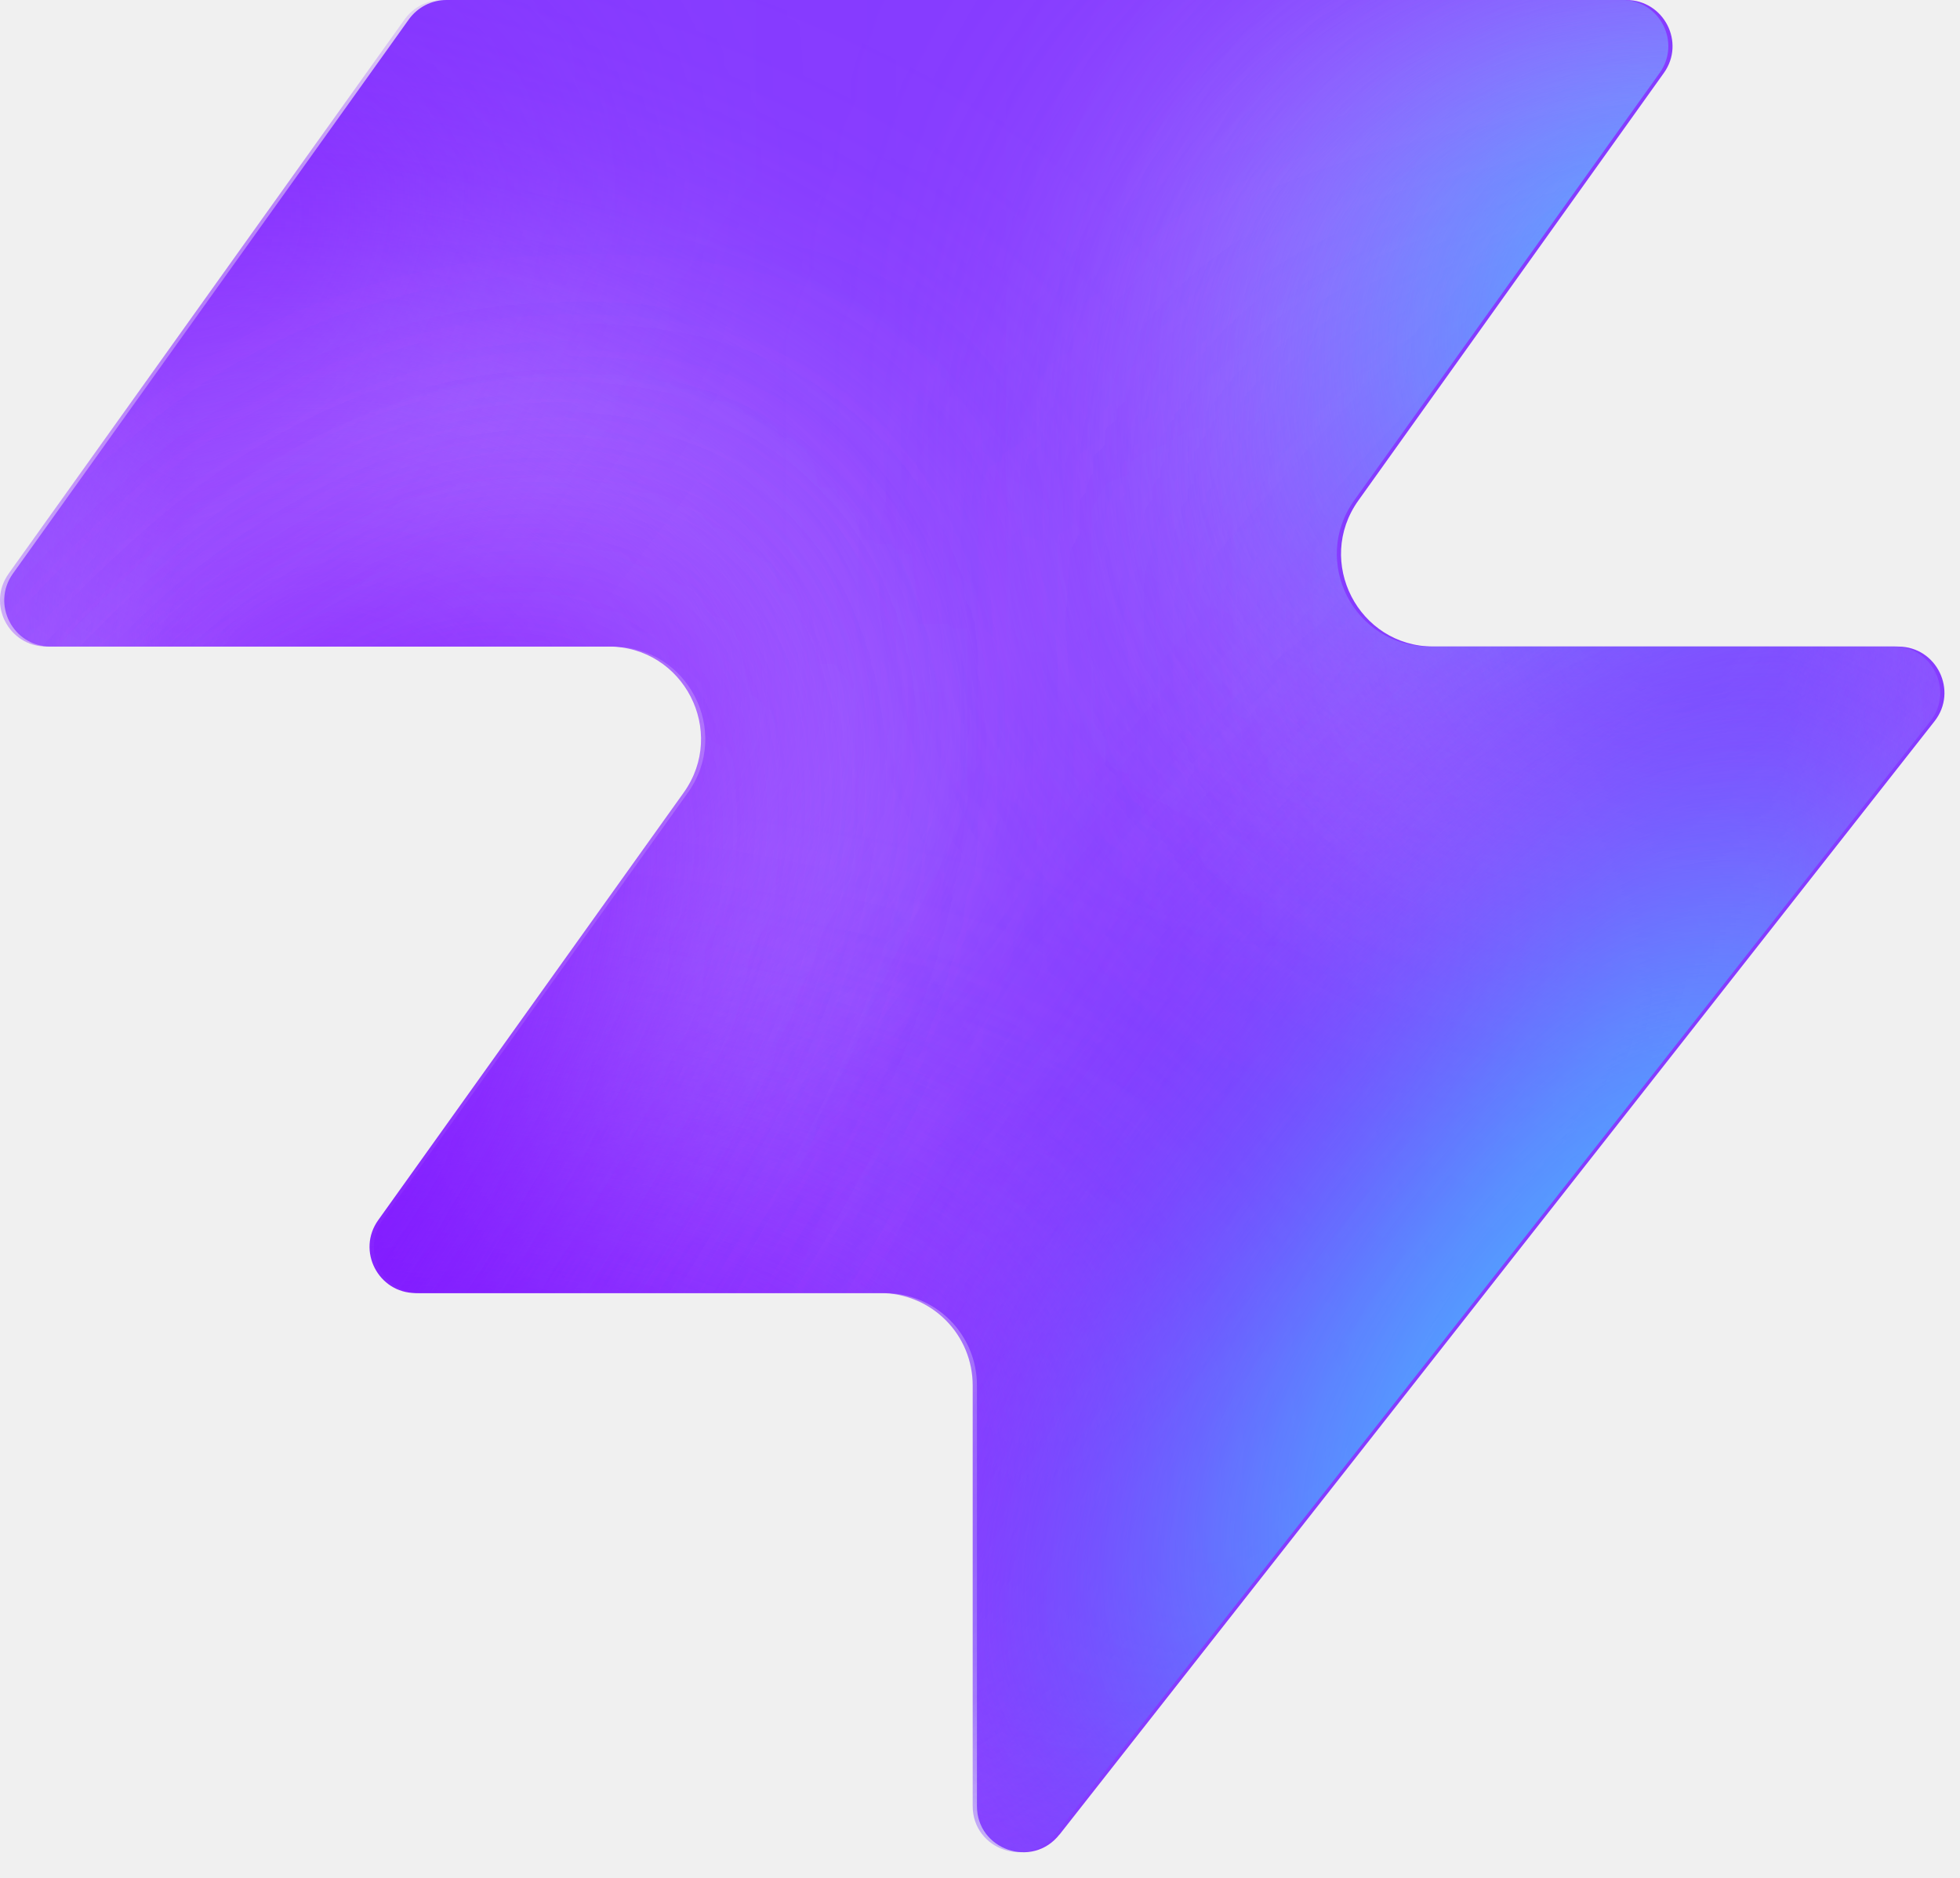
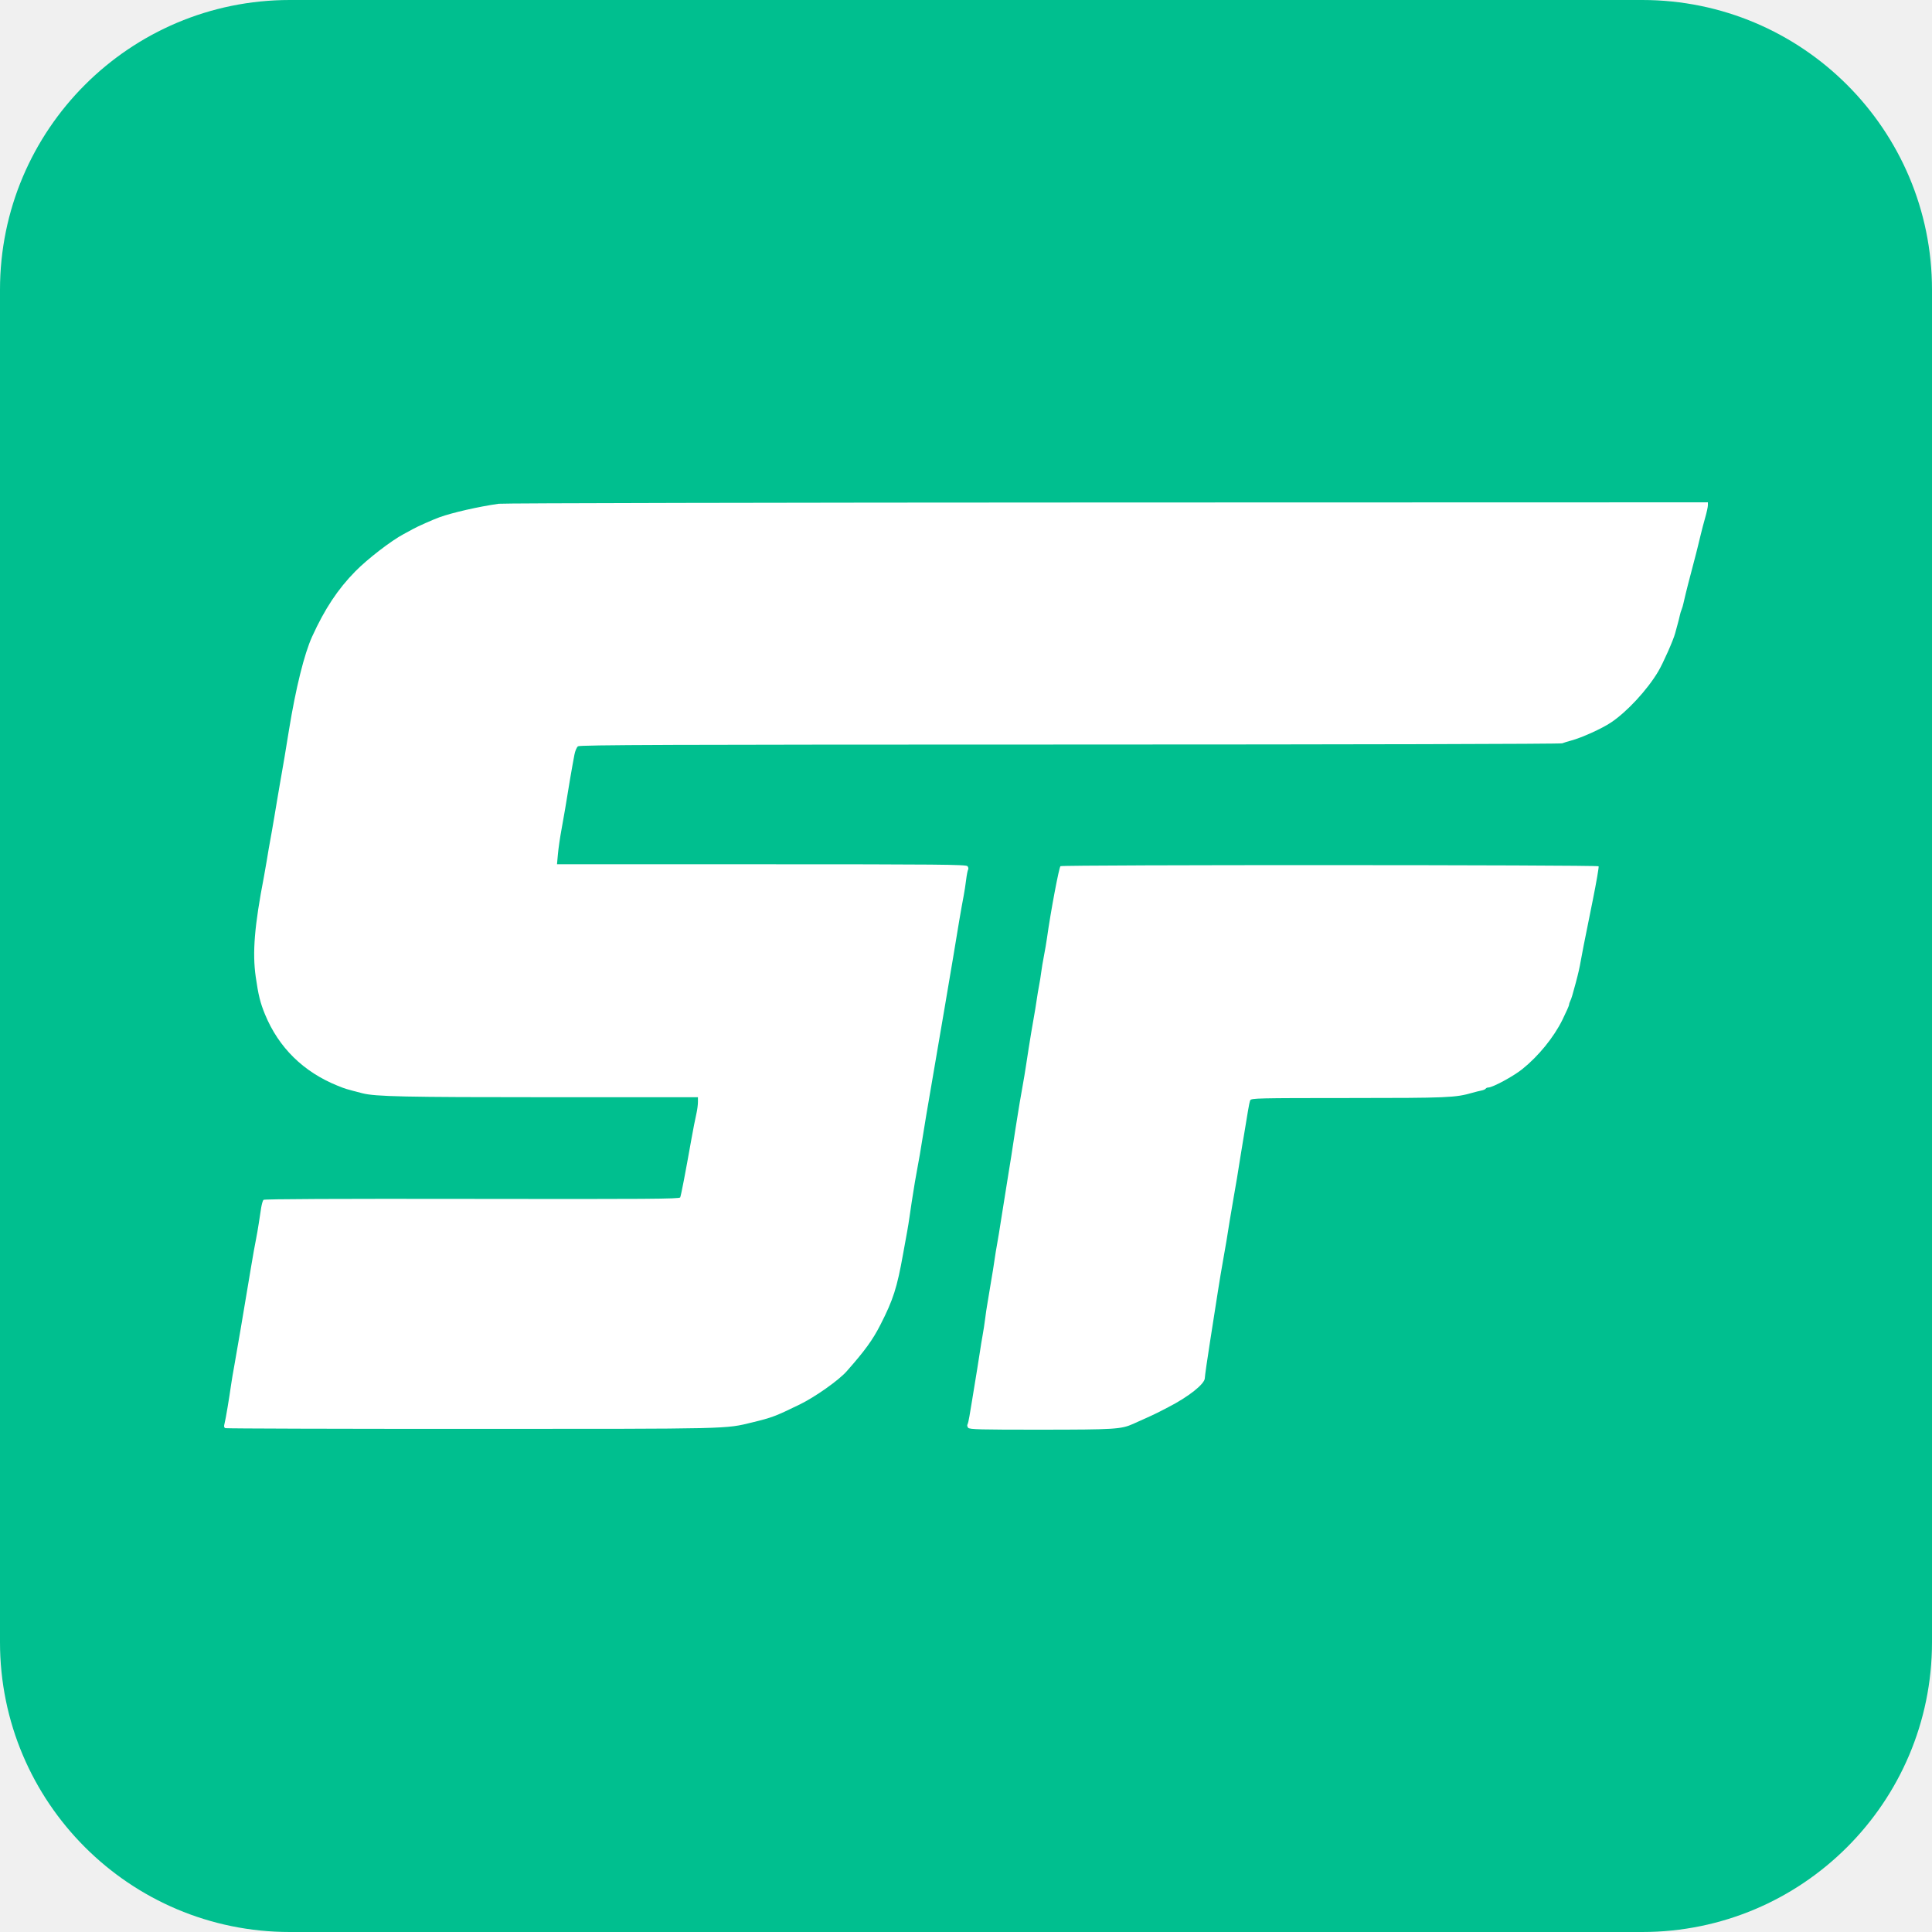
- <svg xmlns="http://www.w3.org/2000/svg" width="48" height="46" fill="none" viewBox="0 0 48 46">
-   <path fill="#863bff" d="M25.946 44.938c-.664.845-2.021.375-2.021-.698V33.937a2.26 2.26 0 0 0-2.262-2.262H10.287c-.92 0-1.456-1.04-.92-1.788l7.48-10.471c1.07-1.497 0-3.578-1.842-3.578H1.237c-.92 0-1.456-1.04-.92-1.788L10.013.474c.214-.297.556-.474.92-.474h28.894c.92 0 1.456 1.04.92 1.788l-7.48 10.471c-1.07 1.498 0 3.579 1.842 3.579h11.377c.943 0 1.473 1.088.89 1.83L25.947 44.94z" style="fill:#863bff;fill:color(display-p3 .525 .23 1);fill-opacity:1" />
-   <mask id="a" width="48" height="46" x="0" y="0" maskUnits="userSpaceOnUse" style="mask-type:alpha">
-     <path fill="#000" d="M25.842 44.938c-.664.844-2.021.375-2.021-.698V33.937a2.26 2.26 0 0 0-2.262-2.262H10.183c-.92 0-1.456-1.04-.92-1.788l7.48-10.471c1.07-1.498 0-3.579-1.842-3.579H1.133c-.92 0-1.456-1.04-.92-1.787L9.91.473c.214-.297.556-.474.92-.474h28.894c.92 0 1.456 1.04.92 1.788l-7.48 10.471c-1.07 1.498 0 3.578 1.842 3.578h11.377c.943 0 1.473 1.088.89 1.832L25.843 44.94z" style="fill:#000;fill-opacity:1" />
-   </mask>
-   <g mask="url(#a)">
-     <g filter="url(#b)">
-       <ellipse cx="5.508" cy="14.704" fill="#ede6ff" rx="5.508" ry="14.704" style="fill:#ede6ff;fill:color(display-p3 .927 .903 1);fill-opacity:1" transform="matrix(.00324 1 1 -.00324 -4.47 31.516)" />
-     </g>
-     <g filter="url(#c)">
-       <ellipse cx="10.399" cy="29.851" fill="#ede6ff" rx="10.399" ry="29.851" style="fill:#ede6ff;fill:color(display-p3 .927 .903 1);fill-opacity:1" transform="matrix(.00324 1 1 -.00324 -39.328 7.883)" />
-     </g>
-     <g filter="url(#d)">
-       <ellipse cx="5.508" cy="30.487" fill="#7e14ff" rx="5.508" ry="30.487" style="fill:#7e14ff;fill:color(display-p3 .492 .077 1);fill-opacity:1" transform="rotate(89.814 -25.913 -14.639)scale(1 -1)" />
-     </g>
-     <g filter="url(#e)">
-       <ellipse cx="5.508" cy="30.599" fill="#7e14ff" rx="5.508" ry="30.599" style="fill:#7e14ff;fill:color(display-p3 .492 .077 1);fill-opacity:1" transform="rotate(89.814 -32.644 -3.334)scale(1 -1)" />
-     </g>
-     <g filter="url(#f)">
-       <ellipse cx="5.508" cy="30.599" fill="#7e14ff" rx="5.508" ry="30.599" style="fill:#7e14ff;fill:color(display-p3 .492 .077 1);fill-opacity:1" transform="matrix(.00324 1 1 -.00324 -34.34 30.47)" />
-     </g>
-     <g filter="url(#g)">
-       <ellipse cx="14.072" cy="22.078" fill="#ede6ff" rx="14.072" ry="22.078" style="fill:#ede6ff;fill:color(display-p3 .927 .903 1);fill-opacity:1" transform="rotate(93.35 24.506 48.493)scale(-1 1)" />
-     </g>
-     <g filter="url(#h)">
-       <ellipse cx="3.47" cy="21.501" fill="#7e14ff" rx="3.47" ry="21.501" style="fill:#7e14ff;fill:color(display-p3 .492 .077 1);fill-opacity:1" transform="rotate(89.009 28.708 47.59)scale(-1 1)" />
-     </g>
-     <g filter="url(#i)">
-       <ellipse cx="3.47" cy="21.501" fill="#7e14ff" rx="3.47" ry="21.501" style="fill:#7e14ff;fill:color(display-p3 .492 .077 1);fill-opacity:1" transform="rotate(89.009 28.708 47.59)scale(-1 1)" />
-     </g>
-     <g filter="url(#j)">
-       <ellipse cx=".387" cy="8.972" fill="#7e14ff" rx="4.407" ry="29.108" style="fill:#7e14ff;fill:color(display-p3 .492 .077 1);fill-opacity:1" transform="rotate(39.51 .387 8.972)" />
-     </g>
-     <g filter="url(#k)">
-       <ellipse cx="47.523" cy="-6.092" fill="#7e14ff" rx="4.407" ry="29.108" style="fill:#7e14ff;fill:color(display-p3 .492 .077 1);fill-opacity:1" transform="rotate(37.892 47.523 -6.092)" />
-     </g>
-     <g filter="url(#l)">
-       <ellipse cx="41.412" cy="6.333" fill="#47bfff" rx="5.971" ry="9.665" style="fill:#47bfff;fill:color(display-p3 .28 .748 1);fill-opacity:1" transform="rotate(37.892 41.412 6.333)" />
-     </g>
-     <g filter="url(#m)">
-       <ellipse cx="-1.879" cy="38.332" fill="#7e14ff" rx="4.407" ry="29.108" style="fill:#7e14ff;fill:color(display-p3 .492 .077 1);fill-opacity:1" transform="rotate(37.892 -1.88 38.332)" />
-     </g>
-     <g filter="url(#n)">
-       <ellipse cx="-1.879" cy="38.332" fill="#7e14ff" rx="4.407" ry="29.108" style="fill:#7e14ff;fill:color(display-p3 .492 .077 1);fill-opacity:1" transform="rotate(37.892 -1.88 38.332)" />
-     </g>
-     <g filter="url(#o)">
-       <ellipse cx="35.651" cy="29.907" fill="#7e14ff" rx="4.407" ry="29.108" style="fill:#7e14ff;fill:color(display-p3 .492 .077 1);fill-opacity:1" transform="rotate(37.892 35.651 29.907)" />
-     </g>
-     <g filter="url(#p)">
-       <ellipse cx="38.418" cy="32.4" fill="#47bfff" rx="5.971" ry="15.297" style="fill:#47bfff;fill:color(display-p3 .28 .748 1);fill-opacity:1" transform="rotate(37.892 38.418 32.4)" />
-     </g>
-   </g>
-   <defs>
-     <filter id="b" width="60.045" height="41.654" x="-19.77" y="16.149" color-interpolation-filters="sRGB" filterUnits="userSpaceOnUse">
-       <feFlood flood-opacity="0" result="BackgroundImageFix" />
-       <feBlend in="SourceGraphic" in2="BackgroundImageFix" result="shape" />
-       <feGaussianBlur result="effect1_foregroundBlur_2002_17158" stdDeviation="7.659" />
-     </filter>
-     <filter id="c" width="90.34" height="51.437" x="-54.613" y="-7.533" color-interpolation-filters="sRGB" filterUnits="userSpaceOnUse">
-       <feFlood flood-opacity="0" result="BackgroundImageFix" />
-       <feBlend in="SourceGraphic" in2="BackgroundImageFix" result="shape" />
-       <feGaussianBlur result="effect1_foregroundBlur_2002_17158" stdDeviation="7.659" />
-     </filter>
-     <filter id="d" width="79.355" height="29.4" x="-49.64" y="2.03" color-interpolation-filters="sRGB" filterUnits="userSpaceOnUse">
-       <feFlood flood-opacity="0" result="BackgroundImageFix" />
-       <feBlend in="SourceGraphic" in2="BackgroundImageFix" result="shape" />
-       <feGaussianBlur result="effect1_foregroundBlur_2002_17158" stdDeviation="4.596" />
-     </filter>
-     <filter id="e" width="79.579" height="29.4" x="-45.045" y="20.029" color-interpolation-filters="sRGB" filterUnits="userSpaceOnUse">
-       <feFlood flood-opacity="0" result="BackgroundImageFix" />
-       <feBlend in="SourceGraphic" in2="BackgroundImageFix" result="shape" />
-       <feGaussianBlur result="effect1_foregroundBlur_2002_17158" stdDeviation="4.596" />
-     </filter>
-     <filter id="f" width="79.579" height="29.4" x="-43.513" y="21.178" color-interpolation-filters="sRGB" filterUnits="userSpaceOnUse">
-       <feFlood flood-opacity="0" result="BackgroundImageFix" />
-       <feBlend in="SourceGraphic" in2="BackgroundImageFix" result="shape" />
-       <feGaussianBlur result="effect1_foregroundBlur_2002_17158" stdDeviation="4.596" />
-     </filter>
-     <filter id="g" width="74.749" height="58.852" x="15.756" y="-17.901" color-interpolation-filters="sRGB" filterUnits="userSpaceOnUse">
-       <feFlood flood-opacity="0" result="BackgroundImageFix" />
-       <feBlend in="SourceGraphic" in2="BackgroundImageFix" result="shape" />
-       <feGaussianBlur result="effect1_foregroundBlur_2002_17158" stdDeviation="7.659" />
-     </filter>
-     <filter id="h" width="61.377" height="25.362" x="23.548" y="2.284" color-interpolation-filters="sRGB" filterUnits="userSpaceOnUse">
-       <feFlood flood-opacity="0" result="BackgroundImageFix" />
-       <feBlend in="SourceGraphic" in2="BackgroundImageFix" result="shape" />
-       <feGaussianBlur result="effect1_foregroundBlur_2002_17158" stdDeviation="4.596" />
-     </filter>
-     <filter id="i" width="61.377" height="25.362" x="23.548" y="2.284" color-interpolation-filters="sRGB" filterUnits="userSpaceOnUse">
-       <feFlood flood-opacity="0" result="BackgroundImageFix" />
-       <feBlend in="SourceGraphic" in2="BackgroundImageFix" result="shape" />
-       <feGaussianBlur result="effect1_foregroundBlur_2002_17158" stdDeviation="4.596" />
-     </filter>
-     <filter id="j" width="56.045" height="63.649" x="-27.636" y="-22.853" color-interpolation-filters="sRGB" filterUnits="userSpaceOnUse">
-       <feFlood flood-opacity="0" result="BackgroundImageFix" />
-       <feBlend in="SourceGraphic" in2="BackgroundImageFix" result="shape" />
-       <feGaussianBlur result="effect1_foregroundBlur_2002_17158" stdDeviation="4.596" />
-     </filter>
-     <filter id="k" width="54.814" height="64.646" x="20.116" y="-38.415" color-interpolation-filters="sRGB" filterUnits="userSpaceOnUse">
-       <feFlood flood-opacity="0" result="BackgroundImageFix" />
-       <feBlend in="SourceGraphic" in2="BackgroundImageFix" result="shape" />
-       <feGaussianBlur result="effect1_foregroundBlur_2002_17158" stdDeviation="4.596" />
-     </filter>
-     <filter id="l" width="33.541" height="35.313" x="24.641" y="-11.323" color-interpolation-filters="sRGB" filterUnits="userSpaceOnUse">
-       <feFlood flood-opacity="0" result="BackgroundImageFix" />
-       <feBlend in="SourceGraphic" in2="BackgroundImageFix" result="shape" />
-       <feGaussianBlur result="effect1_foregroundBlur_2002_17158" stdDeviation="4.596" />
-     </filter>
-     <filter id="m" width="54.814" height="64.646" x="-29.286" y="6.009" color-interpolation-filters="sRGB" filterUnits="userSpaceOnUse">
-       <feFlood flood-opacity="0" result="BackgroundImageFix" />
-       <feBlend in="SourceGraphic" in2="BackgroundImageFix" result="shape" />
-       <feGaussianBlur result="effect1_foregroundBlur_2002_17158" stdDeviation="4.596" />
-     </filter>
-     <filter id="n" width="54.814" height="64.646" x="-29.286" y="6.009" color-interpolation-filters="sRGB" filterUnits="userSpaceOnUse">
-       <feFlood flood-opacity="0" result="BackgroundImageFix" />
-       <feBlend in="SourceGraphic" in2="BackgroundImageFix" result="shape" />
-       <feGaussianBlur result="effect1_foregroundBlur_2002_17158" stdDeviation="4.596" />
-     </filter>
-     <filter id="o" width="54.814" height="64.646" x="8.244" y="-2.416" color-interpolation-filters="sRGB" filterUnits="userSpaceOnUse">
-       <feFlood flood-opacity="0" result="BackgroundImageFix" />
-       <feBlend in="SourceGraphic" in2="BackgroundImageFix" result="shape" />
-       <feGaussianBlur result="effect1_foregroundBlur_2002_17158" stdDeviation="4.596" />
-     </filter>
-     <filter id="p" width="39.409" height="43.623" x="18.713" y="10.588" color-interpolation-filters="sRGB" filterUnits="userSpaceOnUse">
-       <feFlood flood-opacity="0" result="BackgroundImageFix" />
-       <feBlend in="SourceGraphic" in2="BackgroundImageFix" result="shape" />
-       <feGaussianBlur result="effect1_foregroundBlur_2002_17158" stdDeviation="4.596" />
-     </filter>
-   </defs>
+ <svg xmlns="http://www.w3.org/2000/svg" width="500" height="500" viewBox="0 0 500 500" fill="none">
+   <rect width="500" height="500" rx="75" fill="#00BF8F" />
+   <path d="M274.451 224.168C275.069 223.779 413.479 223.808 413.719 224.197C413.825 224.369 413.144 228.316 412.207 232.968C409.638 245.709 409.507 246.374 409.119 248.579C408.786 250.478 408.486 251.801 407.804 254.37C406.985 257.45 406.664 258.516 406.386 259.048C406.217 259.375 406.079 259.815 406.079 260.027C406.079 260.24 405.304 261.988 404.36 263.913C402.126 268.453 398.163 273.326 393.958 276.697C391.629 278.563 386.284 281.449 385.154 281.449C384.892 281.449 384.594 281.584 384.493 281.751C384.39 281.916 383.883 282.134 383.366 282.233C382.85 282.333 381.813 282.592 381.065 282.807C376.623 284.084 374.793 284.16 349.026 284.167C325.317 284.174 323.778 284.21 323.551 284.77C323.418 285.099 323.164 286.286 322.989 287.41C322.675 289.424 322.377 291.225 321.693 295.245C321.502 296.369 321.188 298.285 320.996 299.502C320.193 304.589 320.018 305.651 319.327 309.551C318.928 311.799 318.448 314.635 318.256 315.852C317.506 320.642 317.287 321.96 316.578 325.901C316.173 328.148 315.558 331.828 315.211 334.076C314.863 336.323 313.956 342.128 313.194 346.973C312.432 351.818 311.808 356.172 311.808 356.647C311.808 358.148 307.628 361.471 302.324 364.189C301.826 364.444 301.328 364.701 300.832 364.962C299.024 365.906 297.531 366.603 293.26 368.501C290.143 369.885 288.53 369.987 269.392 369.999C253.67 370.01 250.911 369.939 250.56 369.515C250.334 369.243 250.254 368.851 250.382 368.644C250.507 368.438 250.738 367.474 250.892 366.5C251.048 365.528 251.346 363.735 251.557 362.518C251.768 361.301 252.08 359.385 252.252 358.26C252.424 357.135 252.725 355.297 252.92 354.172C253.115 353.048 253.416 351.132 253.59 349.915C253.763 348.698 254.077 346.782 254.285 345.657C254.494 344.532 254.799 342.54 254.965 341.229C255.13 339.918 255.343 338.461 255.435 337.993C255.529 337.524 255.783 335.992 255.999 334.587C256.215 333.182 256.52 331.342 256.678 330.499C256.835 329.656 257.14 327.74 257.355 326.241C257.569 324.742 257.881 322.826 258.046 321.984C258.213 321.141 258.752 317.845 259.243 314.66C259.735 311.476 260.519 306.57 260.983 303.76C261.45 300.95 261.971 297.654 262.143 296.437C262.337 295.073 262.548 293.71 262.772 292.349C263.007 290.932 263.234 289.513 263.452 288.092C263.651 286.781 264.133 283.944 264.523 281.79C264.915 279.636 265.374 276.876 265.548 275.659C265.719 274.442 266.014 272.526 266.202 271.401C266.389 270.276 266.687 268.438 266.863 267.314C267.04 266.189 267.357 264.351 267.568 263.226C267.777 262.101 268.091 260.185 268.263 258.968C268.437 257.751 268.729 255.988 268.914 255.051C269.1 254.114 269.346 252.582 269.46 251.645C269.575 250.708 269.894 248.792 270.171 247.387C270.445 245.982 270.8 243.913 270.956 242.789C271.877 236.127 274.079 224.406 274.451 224.168Z" fill="white" />
+   <path d="M442 130.768C442 131.189 441.692 132.608 441.316 133.919C440.94 135.228 440.398 137.299 440.109 138.516C439.822 139.733 439.504 141.037 439.405 141.411C439.244 142.034 439.088 142.658 438.937 143.284C438.779 143.941 438.32 145.702 437.916 147.201C437.512 148.701 437.04 150.501 436.869 151.204C436.695 151.906 436.408 153.056 436.23 153.758C436.051 154.461 435.809 155.495 435.693 156.058C435.578 156.62 435.353 157.386 435.194 157.761C435.034 158.135 434.827 158.825 434.733 159.294C434.637 159.762 434.387 160.759 434.176 161.508C433.967 162.256 433.674 163.33 433.527 163.892C433.068 165.652 430.418 171.634 429.149 173.77C426.294 178.578 421.05 184.237 416.881 187.01C414.508 188.591 409.337 190.927 406.606 191.656C405.764 191.88 404.722 192.201 404.293 192.37C403.831 192.547 350.628 192.678 276.839 192.685C172.866 192.694 150.062 192.776 149.578 193.143C149.256 193.39 148.846 194.342 148.671 195.261C148.08 198.334 147.077 204.185 146.253 209.365C146.088 210.396 145.656 212.848 145.291 214.815C144.925 216.783 144.521 219.578 144.39 221.031L144.152 223.671H197.061C242.965 223.671 250.024 223.737 250.382 224.168C250.608 224.439 250.683 224.84 250.55 225.057C250.415 225.273 250.183 226.467 250.031 227.711C249.88 228.954 249.593 230.815 249.394 231.846C248.832 234.752 247.841 240.553 246.673 247.77C246.303 250.064 243.127 268.715 241.15 280.215C239.709 288.594 239.456 290.103 238.837 294.01C238.206 297.982 237.855 300.042 237.442 302.185C237.226 303.31 236.923 304.995 236.772 305.932C236.056 310.335 235.71 312.577 235.429 314.618C235.262 315.835 234.966 317.674 234.774 318.705C234.418 320.633 234.067 322.564 233.723 324.496C232.151 333.281 231.172 336.345 227.852 342.847C225.841 346.792 223.832 349.56 219.1 354.908C217.061 357.217 210.939 361.542 207.002 363.46C200.662 366.548 199.832 366.862 194.72 368.106C187.593 369.841 189.957 369.786 122.203 369.793C87.359 369.795 58.626 369.711 58.343 369.607C57.96 369.46 57.911 369.162 58.13 368.33C58.41 367.265 59.309 361.927 59.83 358.217C59.976 357.187 60.337 355.042 60.635 353.449C61.135 350.764 63.093 339.228 64.944 328.072C65.471 324.905 65.937 322.289 66.281 320.578C66.47 319.642 66.775 317.878 66.961 316.661C67.165 315.324 67.369 313.988 67.576 312.65C67.731 311.664 68.007 310.704 68.192 310.519C68.409 310.303 87.39 310.216 122.19 310.273C167.521 310.346 175.882 310.287 176.034 309.89C176.296 309.207 177.321 303.879 178.957 294.691C179.403 292.184 179.816 290.084 180.275 287.983C180.469 287.104 180.626 285.84 180.626 285.173V283.961H141.761C104.578 283.961 97.125 283.802 93.757 282.929C89.428 281.81 89.395 281.799 87.376 280.985C78.524 277.415 72.12 271.119 68.576 262.502C67.36 259.547 66.844 257.455 66.181 252.795C65.286 246.516 65.852 239.608 68.303 226.907C68.519 225.782 68.842 223.944 69.019 222.82C69.319 220.907 69.631 219.114 70.382 214.985C70.554 214.049 70.841 212.363 71.024 211.239C71.205 210.114 71.513 208.276 71.707 207.151C71.901 206.026 72.213 204.188 72.403 203.064C72.593 201.939 72.887 200.253 73.055 199.317C73.392 197.461 73.653 195.891 74.785 188.928C76.549 178.074 78.752 169.191 80.78 164.744C84.057 157.553 87.429 152.465 91.967 147.854C95.141 144.631 101.257 139.919 104.465 138.223C105.454 137.7 106.571 137.094 106.945 136.878C107.928 136.307 112.16 134.43 113.751 133.859C117.105 132.654 123.885 131.111 129.066 130.373C130.19 130.213 201.059 130.064 286.554 130.041L442 130V130.768Z" fill="white" />
</svg>
